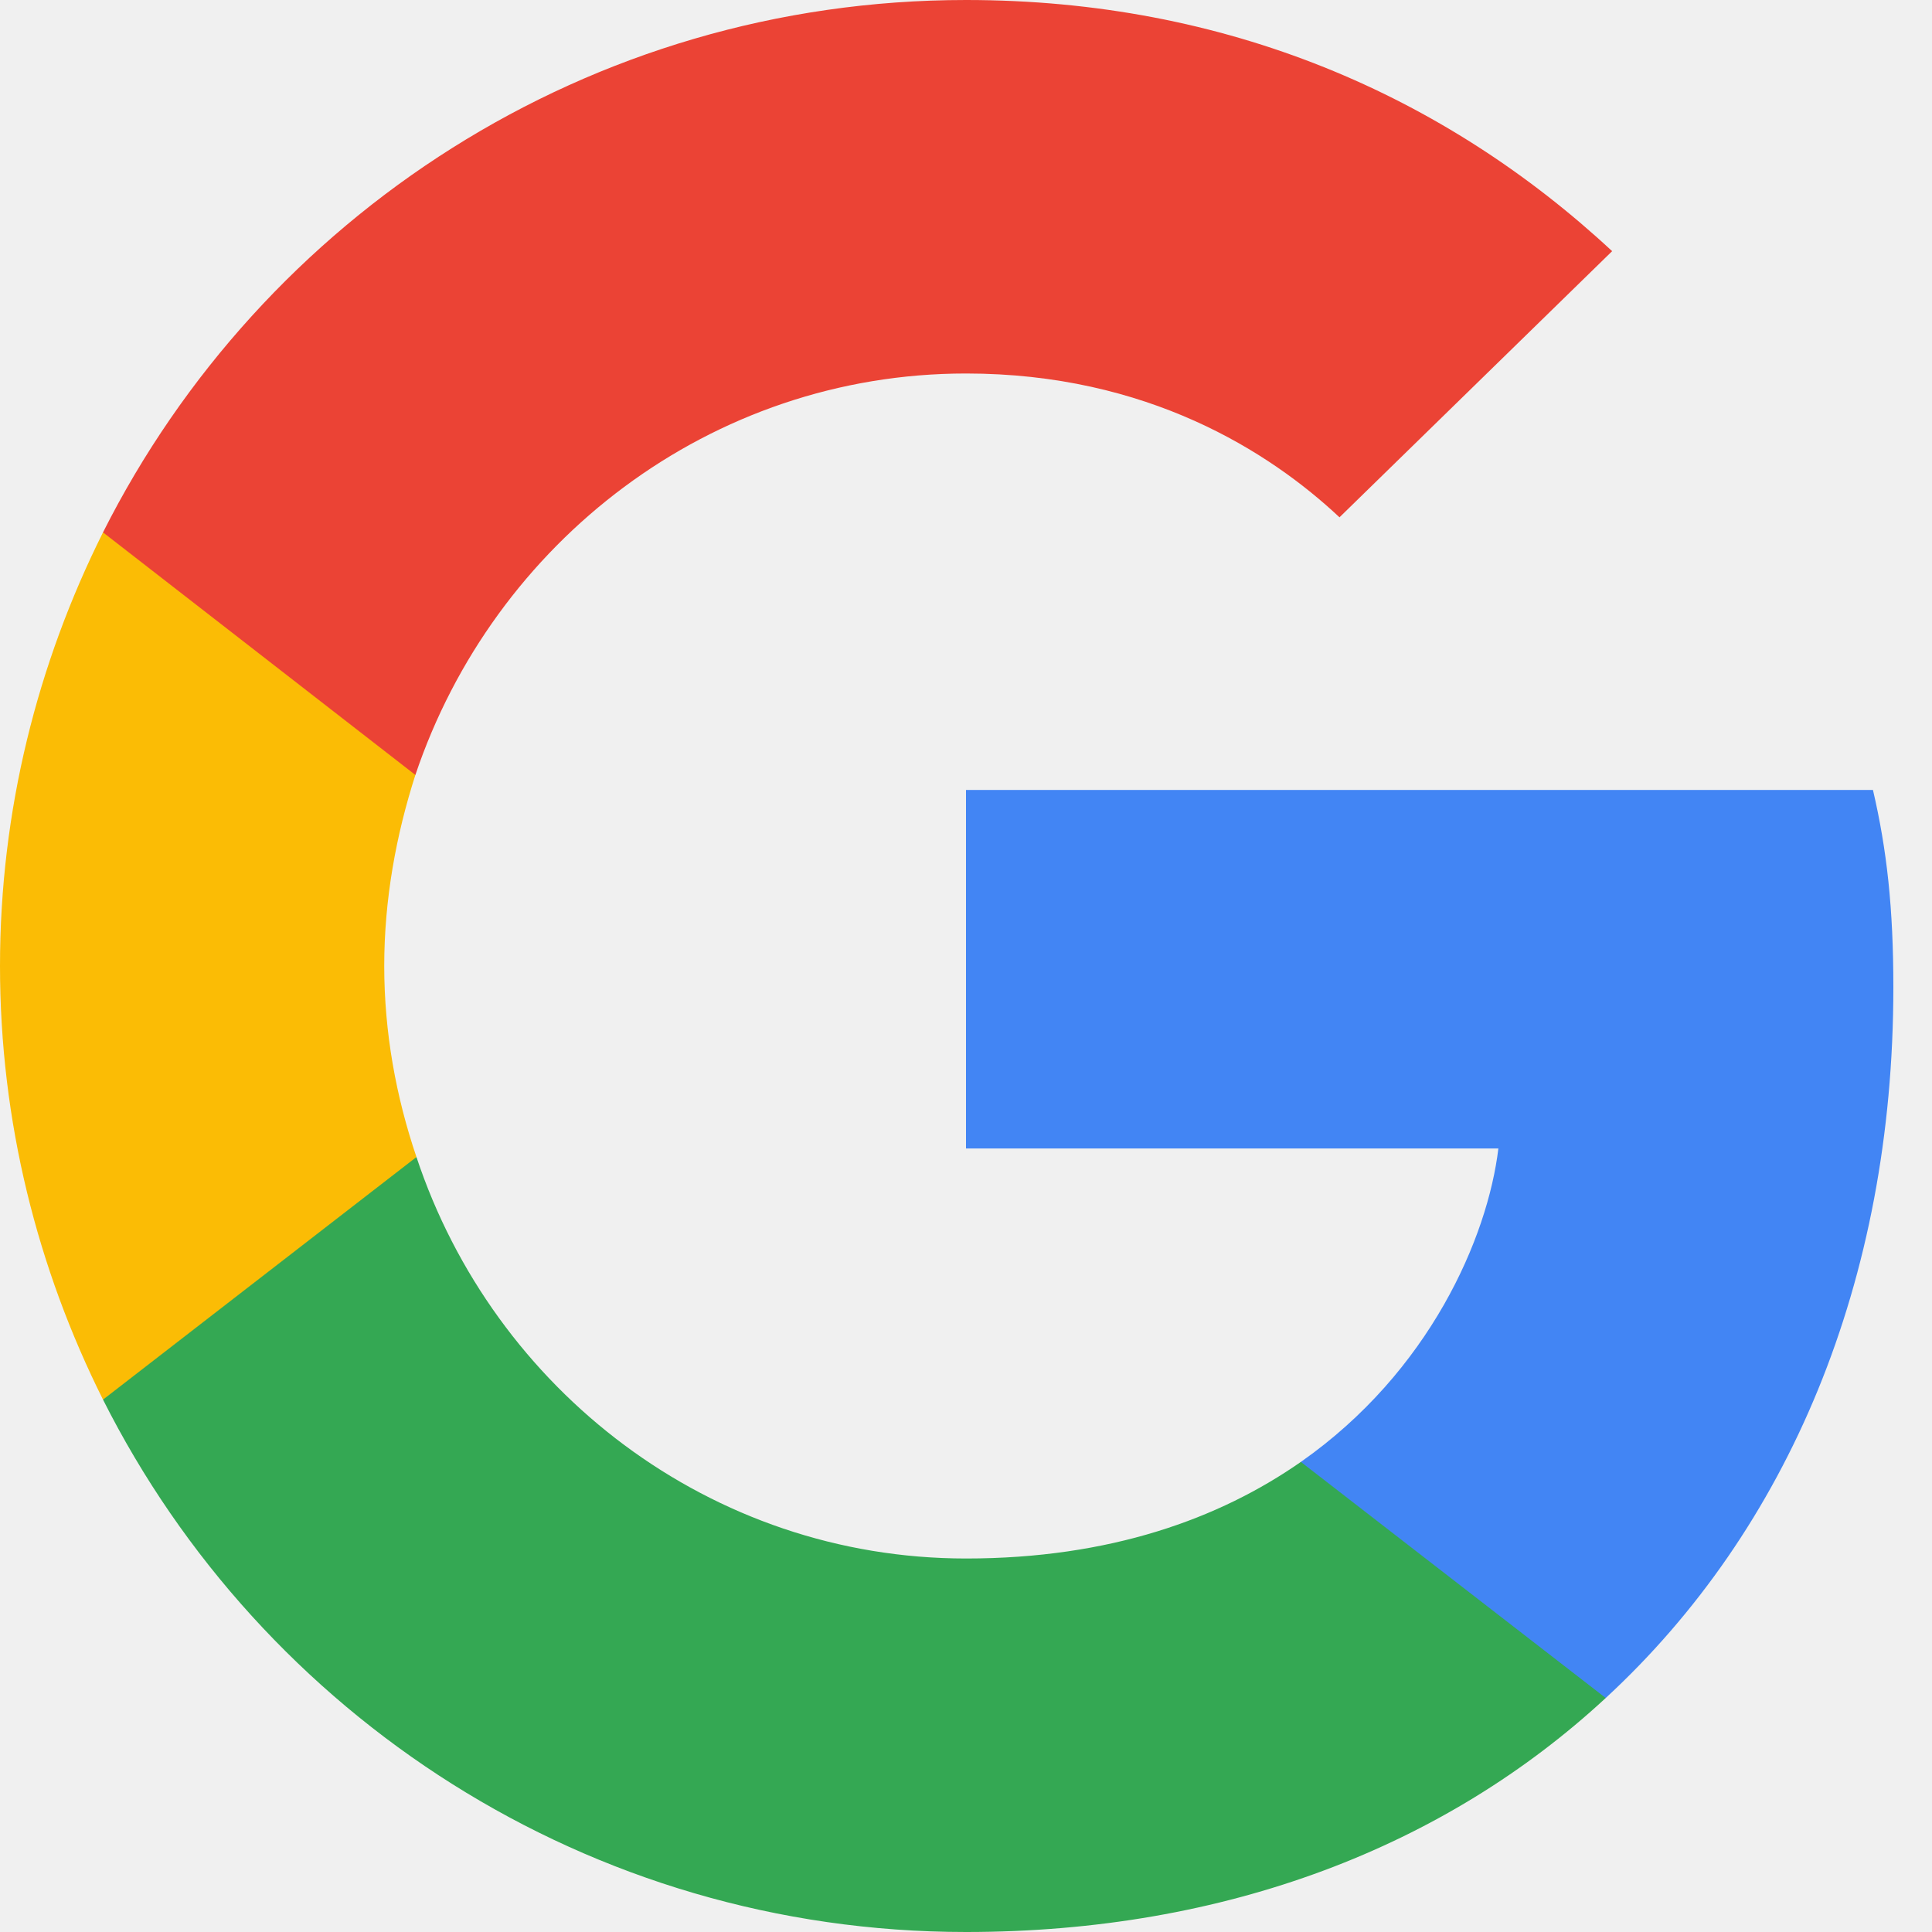
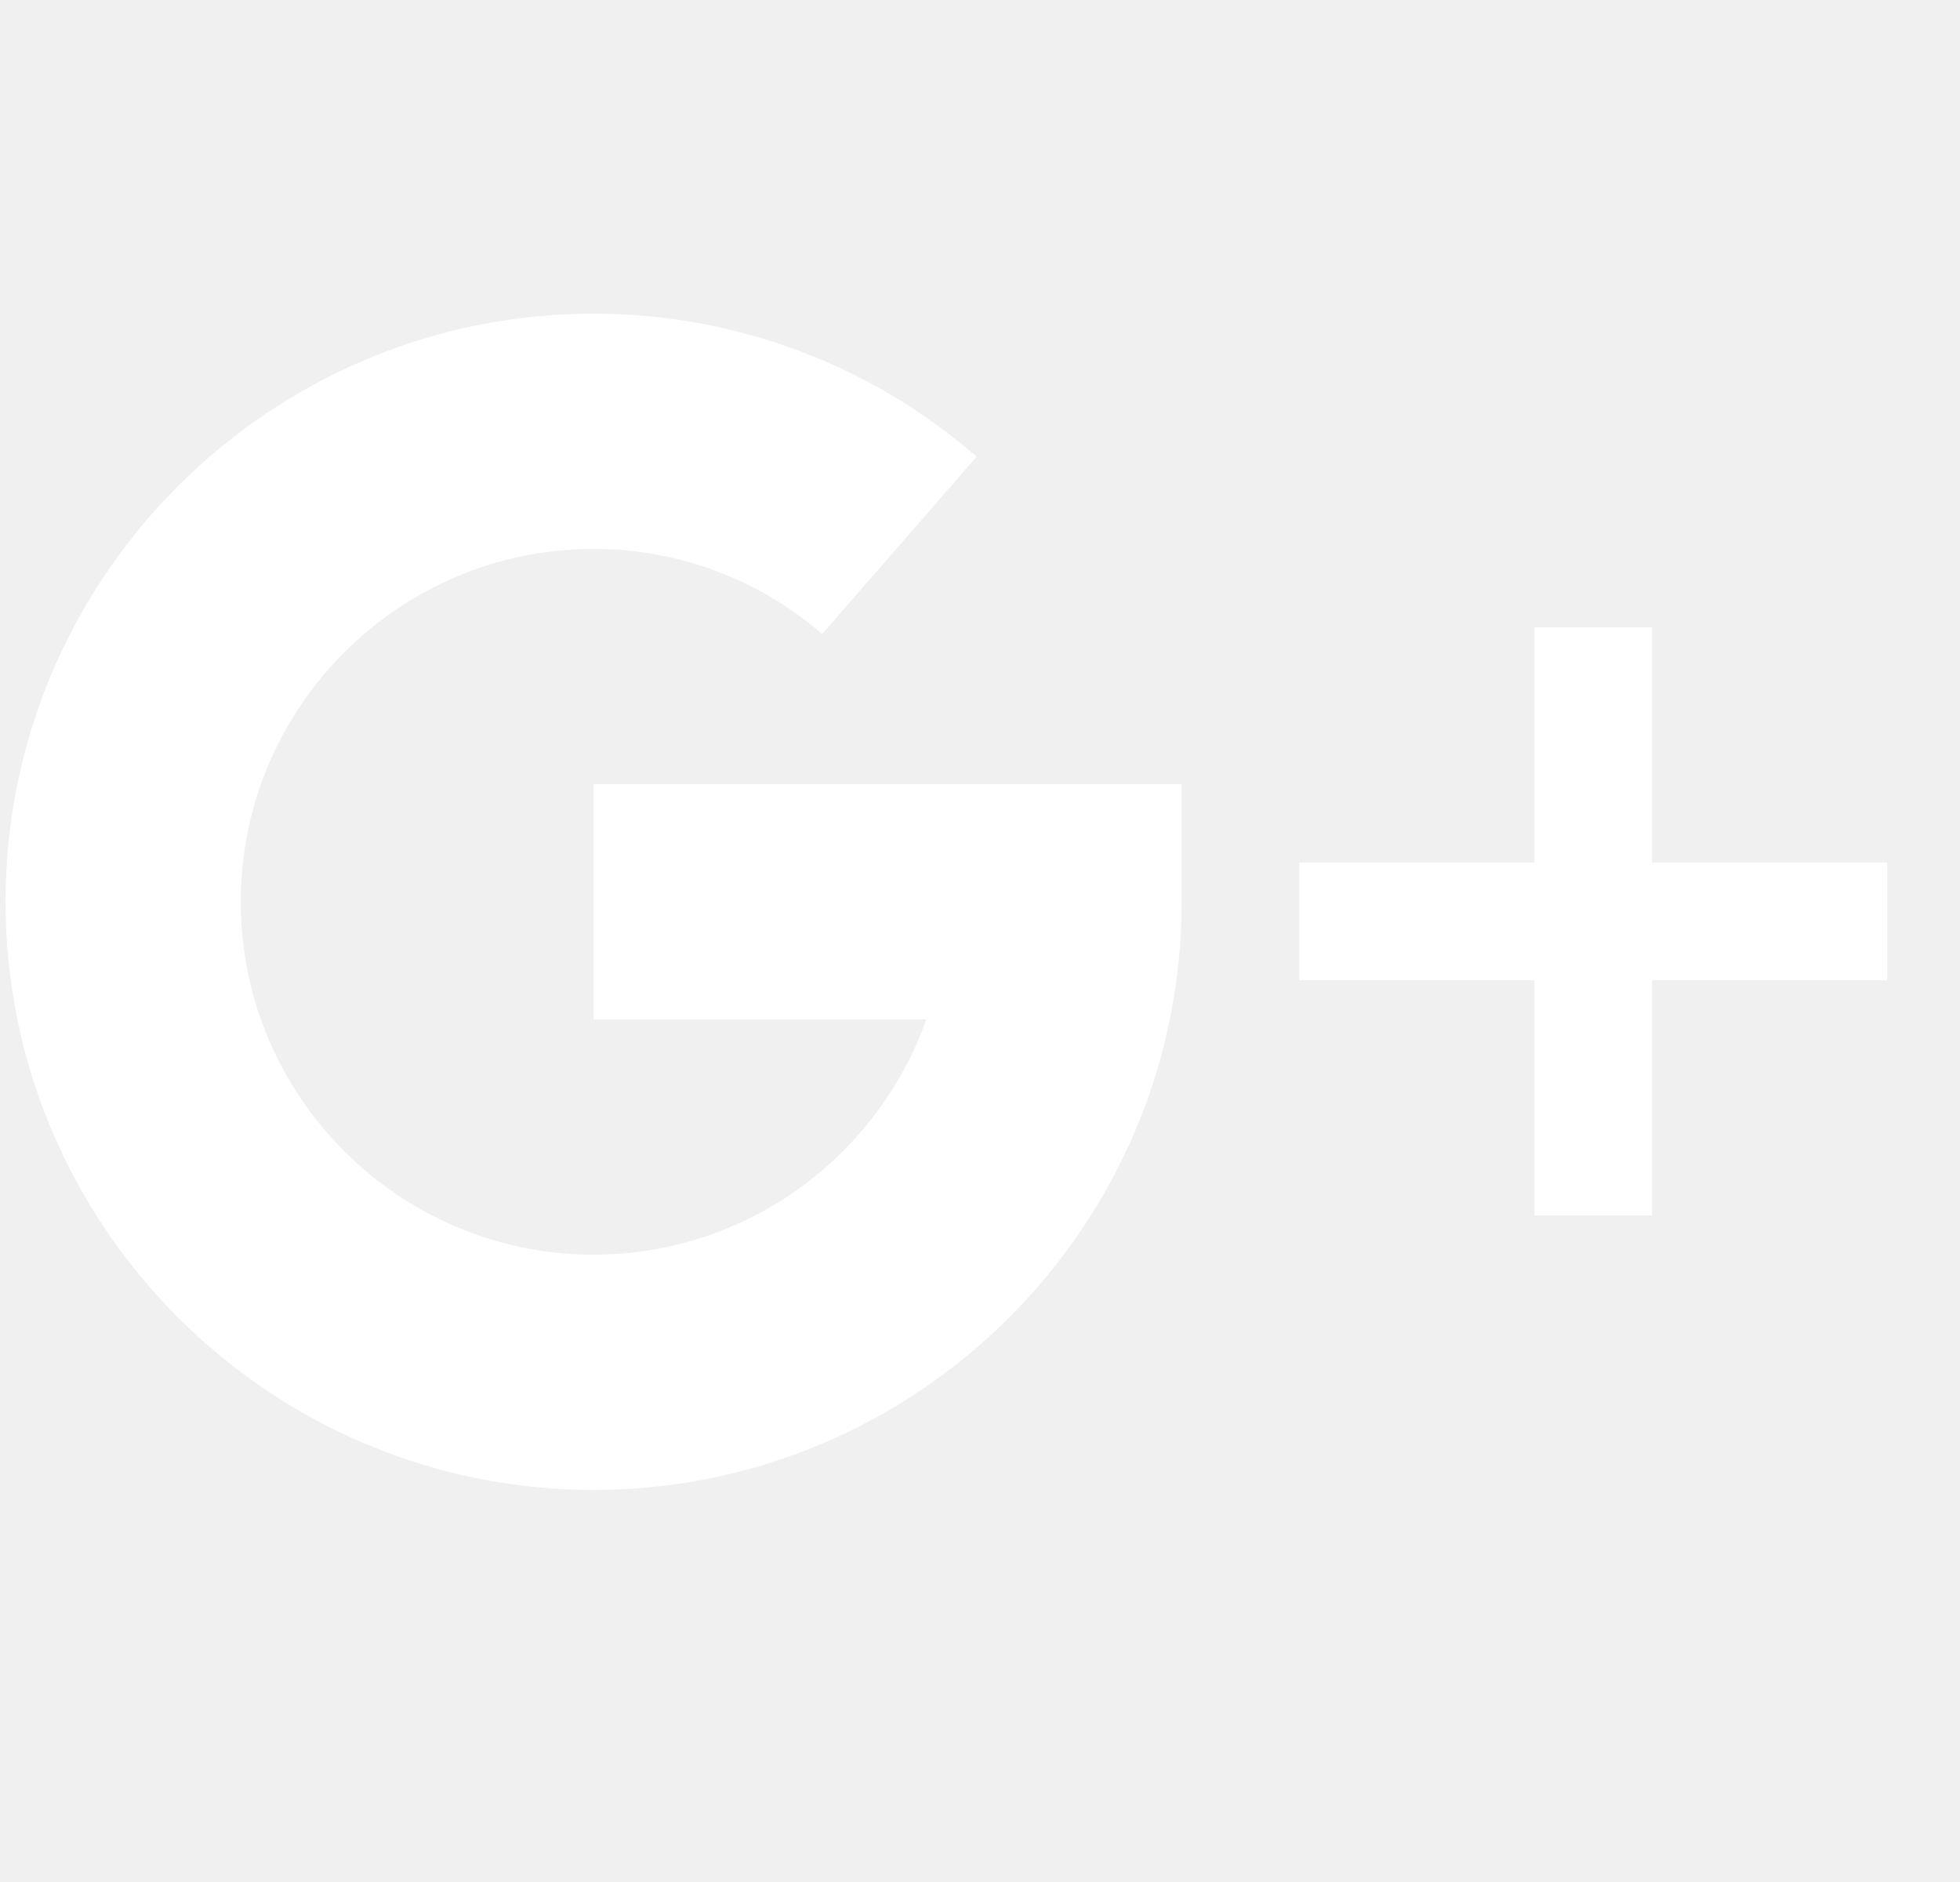
- <svg xmlns="http://www.w3.org/2000/svg" width="25" height="25" viewBox="0 0 25 25" fill="none">
-   <path d="M24.5 12.778C24.5 11.75 24.417 11 24.236 10.222H12.5V14.861H19.389C19.25 16.014 18.5 17.75 16.833 18.917L16.81 19.072L20.521 21.947L20.778 21.972C23.139 19.792 24.5 16.583 24.5 12.778Z" fill="#4285F4" />
-   <path d="M12.5 25C15.875 25 18.708 23.889 20.778 21.972L16.833 18.917C15.778 19.653 14.361 20.167 12.5 20.167C9.194 20.167 6.389 17.986 5.389 14.972L5.242 14.985L1.384 17.971L1.333 18.111C3.389 22.194 7.611 25 12.5 25Z" fill="#34A853" />
-   <path d="M5.389 14.972C5.125 14.194 4.972 13.361 4.972 12.5C4.972 11.639 5.125 10.806 5.375 10.028L5.368 9.862L1.461 6.828L1.333 6.889C0.486 8.583 0 10.486 0 12.5C0 14.514 0.486 16.417 1.333 18.111L5.389 14.972Z" fill="#FBBC05" />
-   <path d="M12.5 4.833C14.847 4.833 16.43 5.847 17.333 6.694L20.861 3.25C18.694 1.236 15.875 0 12.5 0C7.611 0 3.389 2.806 1.333 6.889L5.375 10.028C6.389 7.014 9.194 4.833 12.5 4.833Z" fill="#EB4335" />
+ <svg xmlns="http://www.w3.org/2000/svg" width="25" height="24" viewBox="0 0 25 24" fill="none">
+   <path d="M21.072 11V8H19.572V11H16.572V12.5H19.572V15.5H21.072V12.5H24.072V11H21.072Z" fill="white" />
+   <path d="M7.571 10V13H11.815C11.195 14.746 9.527 16 7.571 16C5.09 16 3.071 13.981 3.071 11.5C3.071 9.019 5.09 7 7.571 7C8.647 7 9.682 7.386 10.486 8.086L12.457 5.824C11.107 4.648 9.373 4 7.571 4C3.436 4 0.071 7.364 0.071 11.5C0.071 15.636 3.436 19 7.571 19C11.707 19 15.072 15.636 15.072 11.5V10H7.571Z" fill="white" />
</svg>
